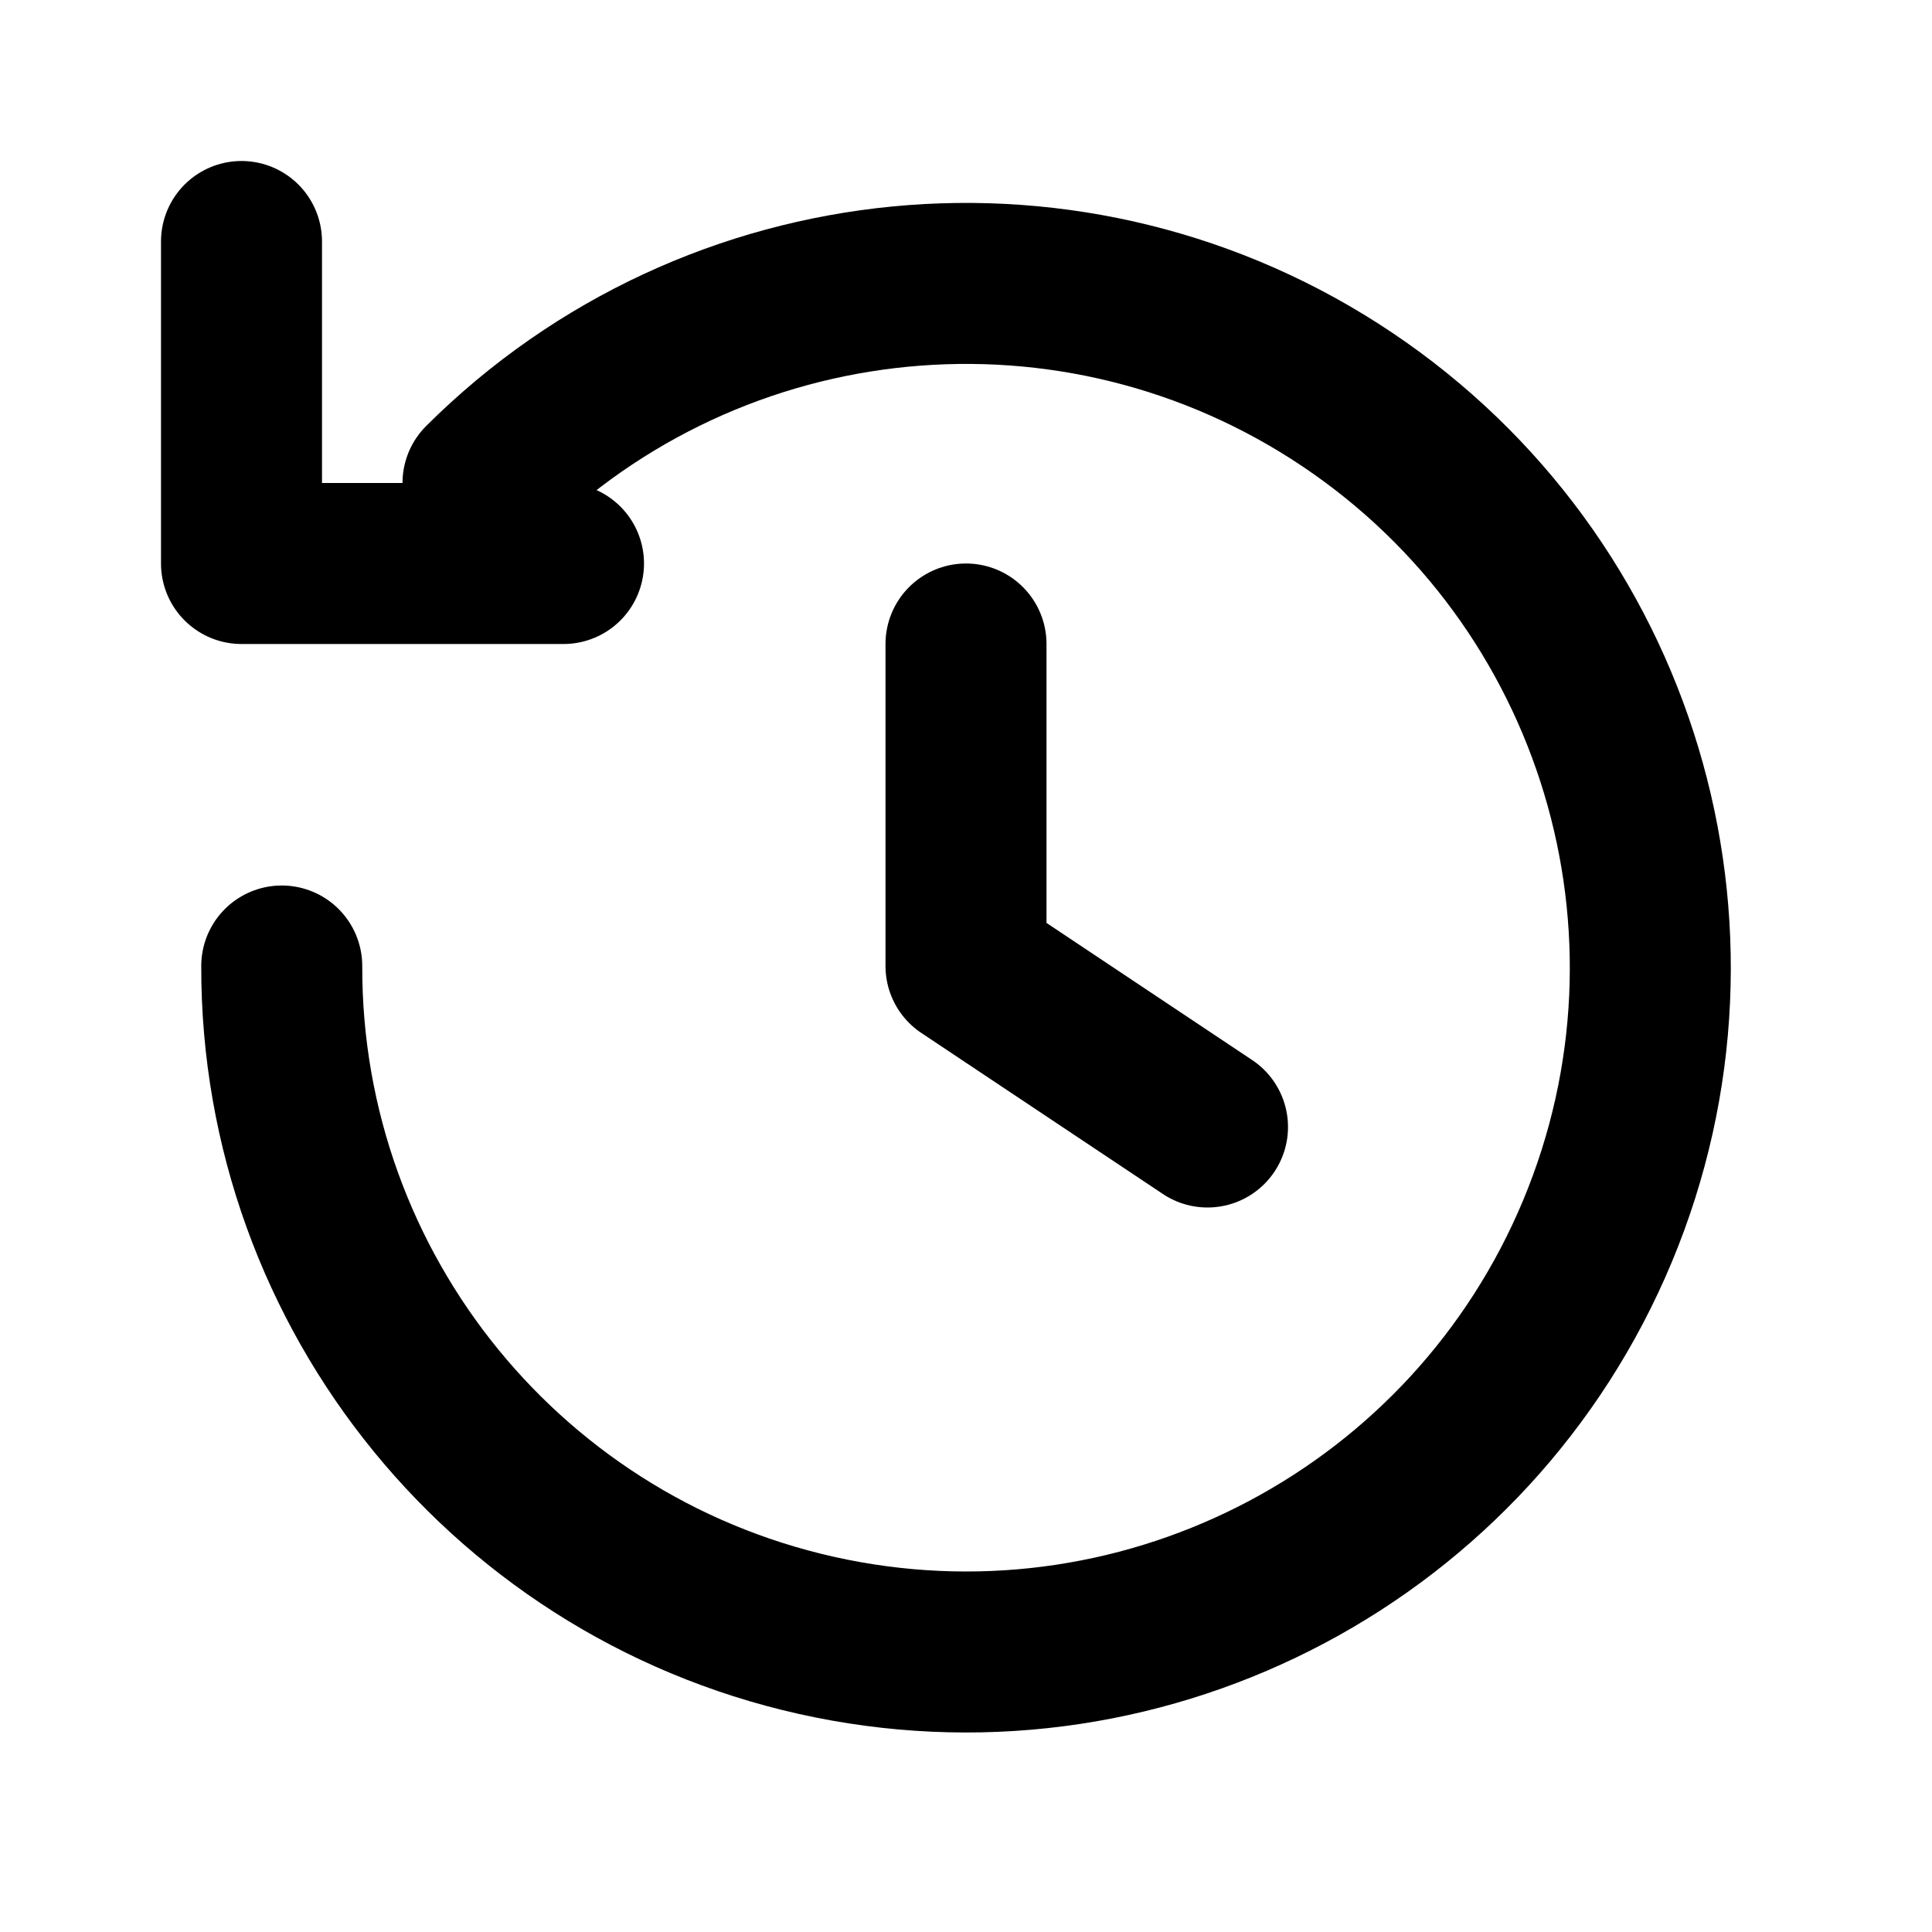
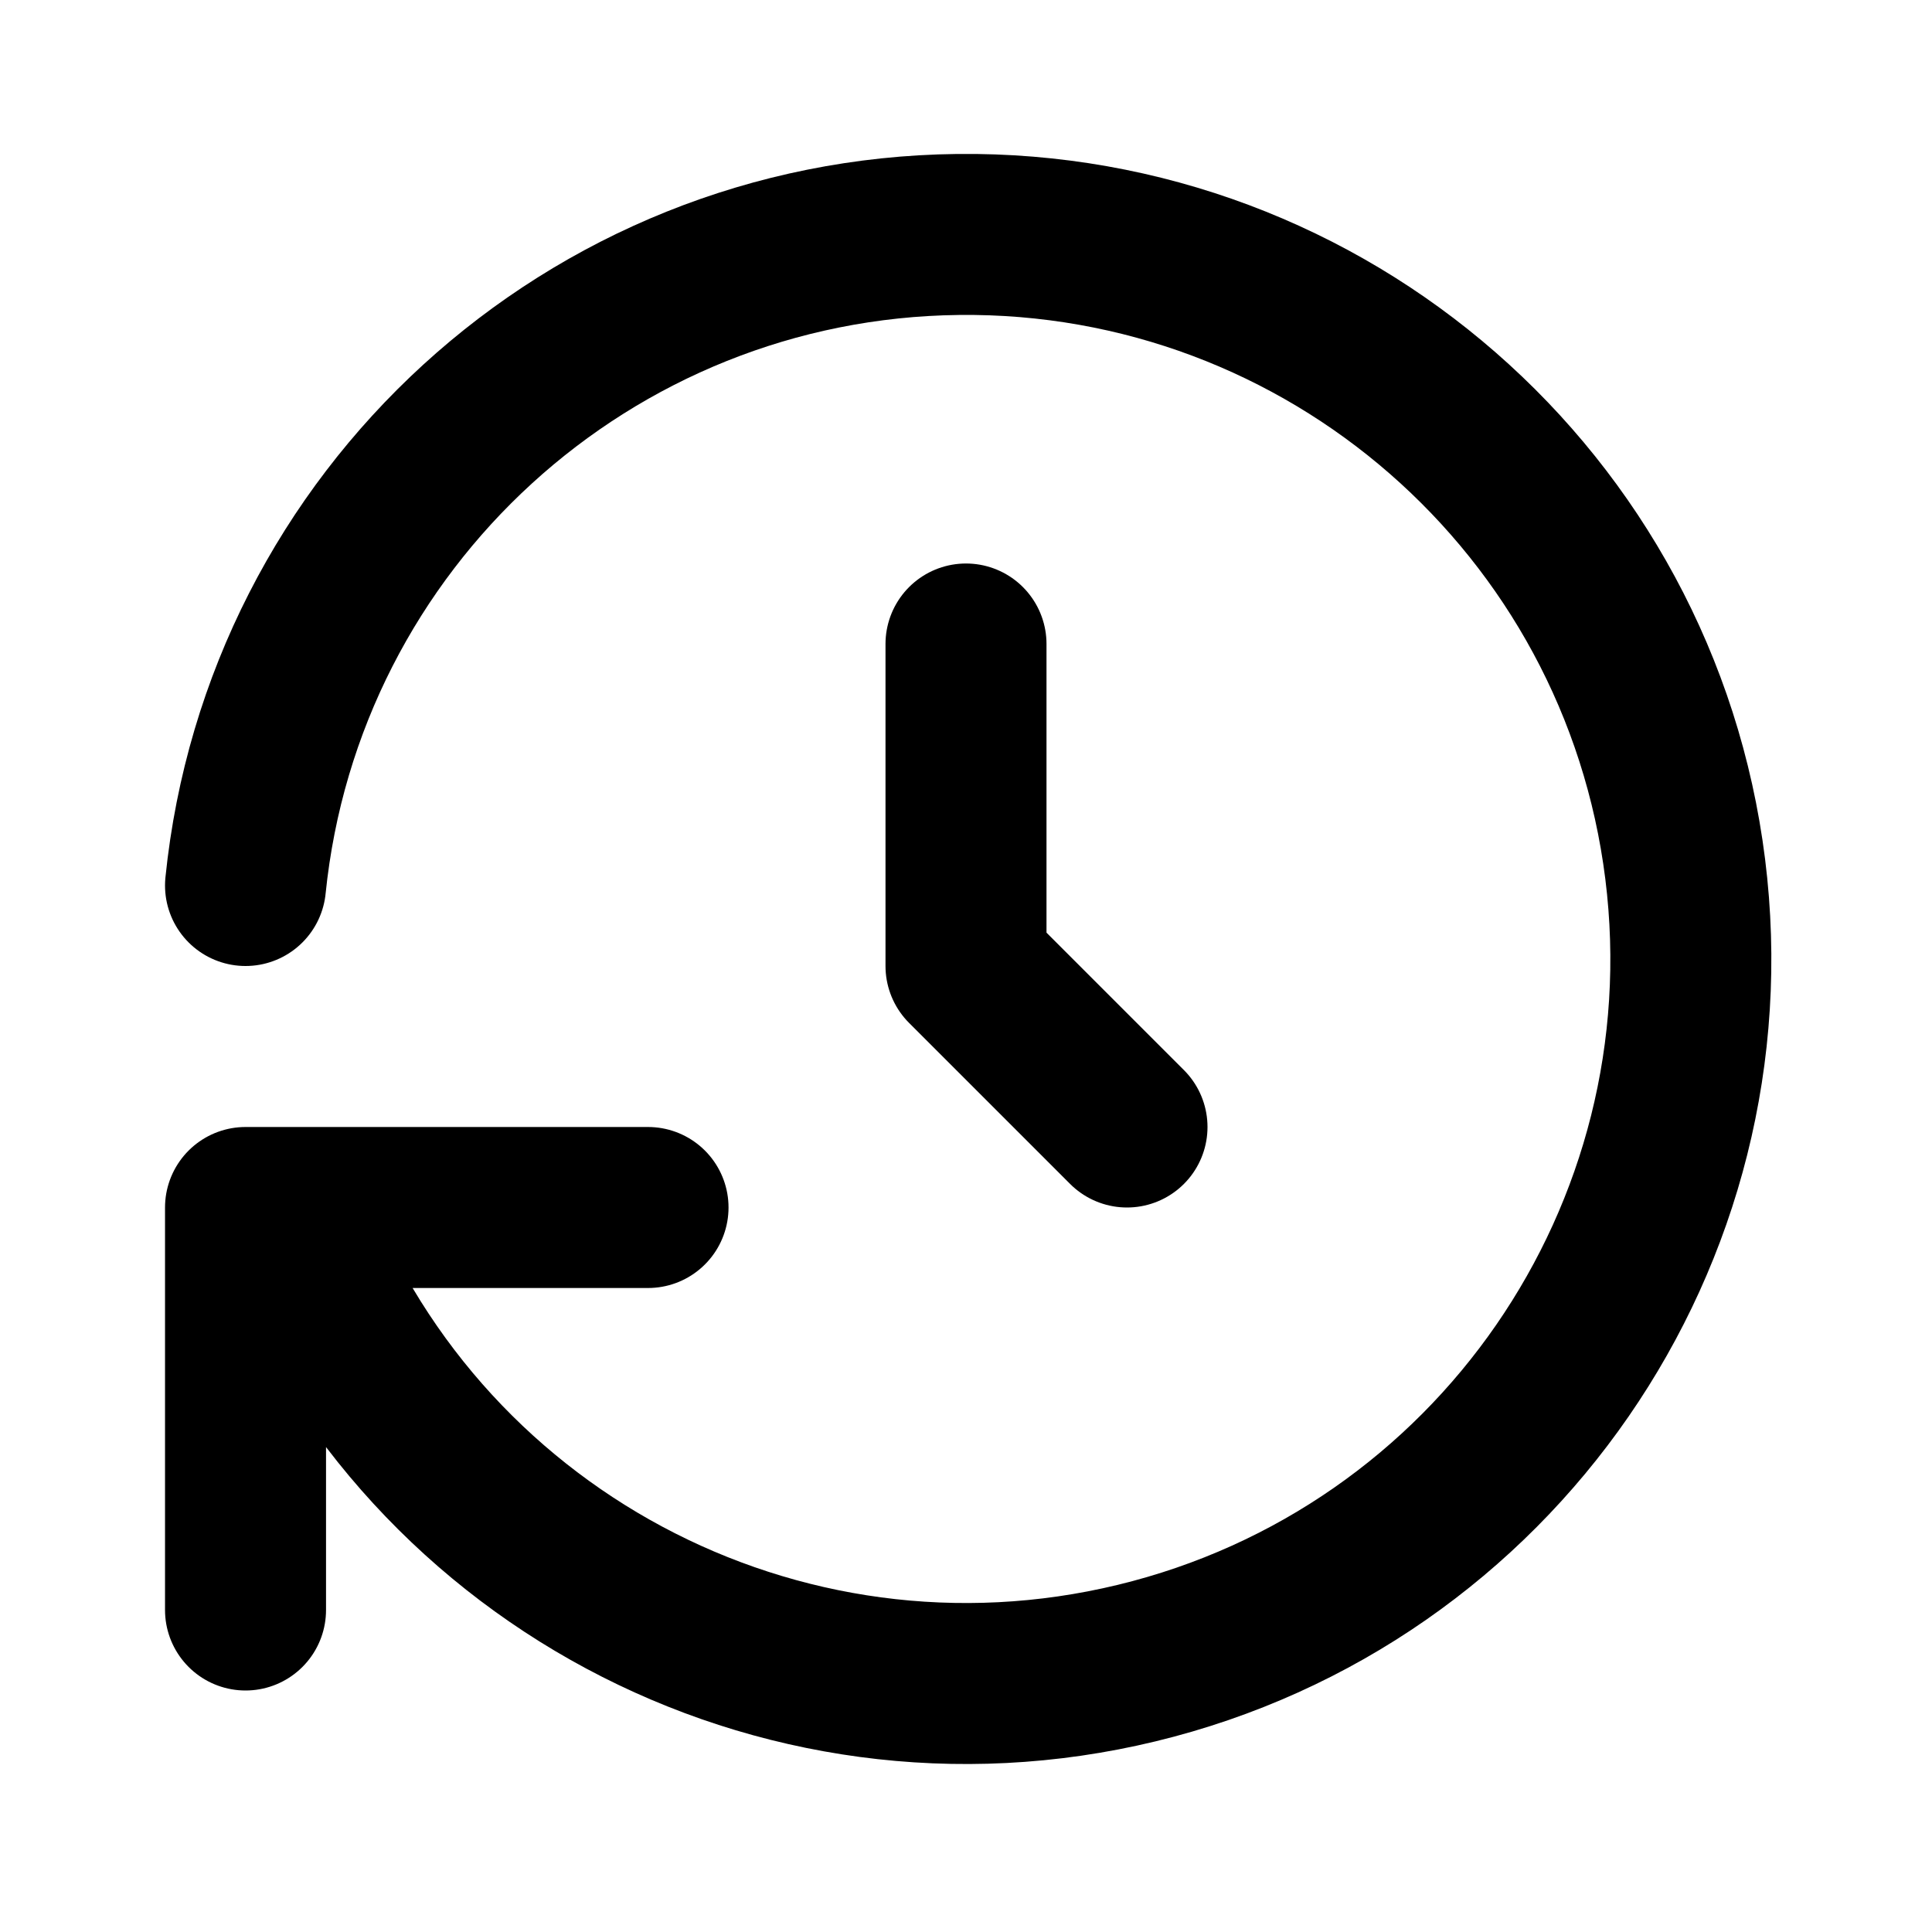
- <svg xmlns="http://www.w3.org/2000/svg" width="24" height="24" viewBox="0 0 24 24" fill="none" stroke="currentColor" stroke-width="2" stroke-linecap="round" stroke-linejoin="round">
-   <path d="M12 8v4l3 2" />
-   <path d="M3.5 12a8.5 8.5 0 1 0 2.5 -6" />
-   <path d="M3 3v4h4" />
+ <svg xmlns="http://www.w3.org/2000/svg" width="24" height="24" viewBox="0 0 24 24" fill="none" stroke="currentColor" stroke-width="2" stroke-linecap="round" stroke-linejoin="round" class="icon icon-tabler icons-tabler-outline icon-tabler-history">
+   <path stroke="none" d="M0 0h24v24H0z" fill="none" />
+   <path d="M12 8l0 4l2 2" />
+   <path d="M3.05 11a9 9 0 1 1 .5 4m-.5 5v-5h5" />
</svg>
